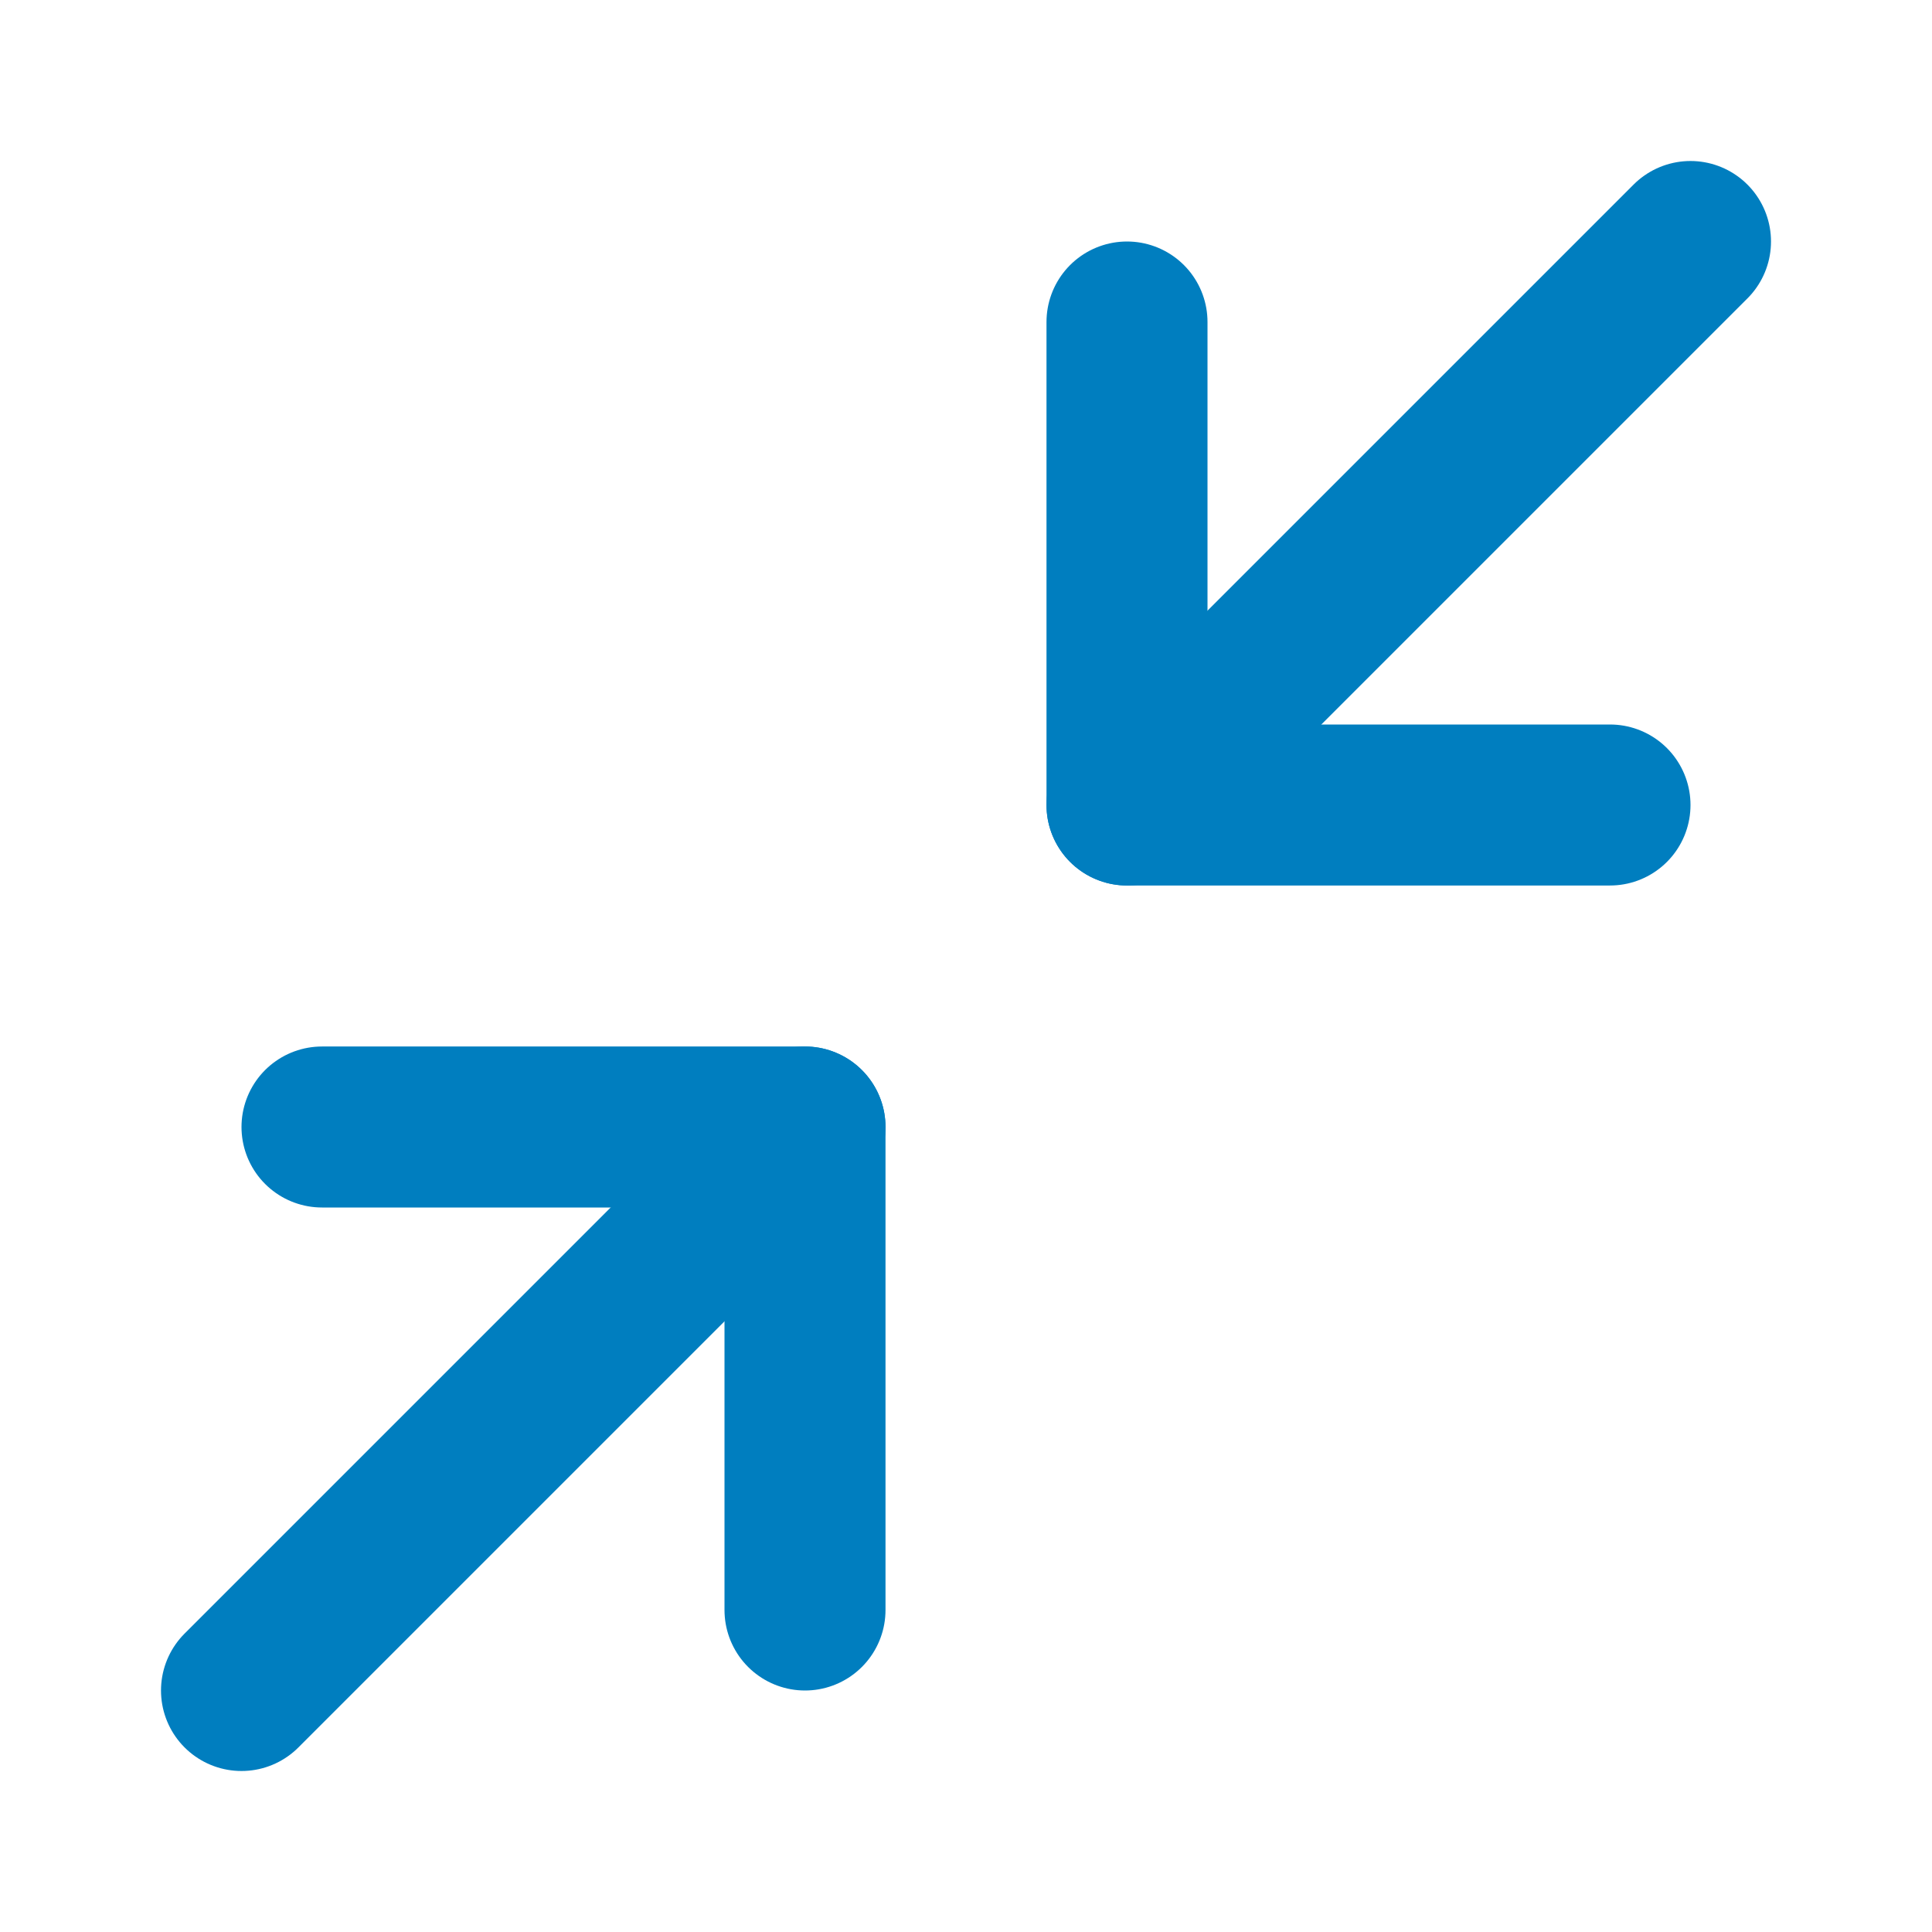
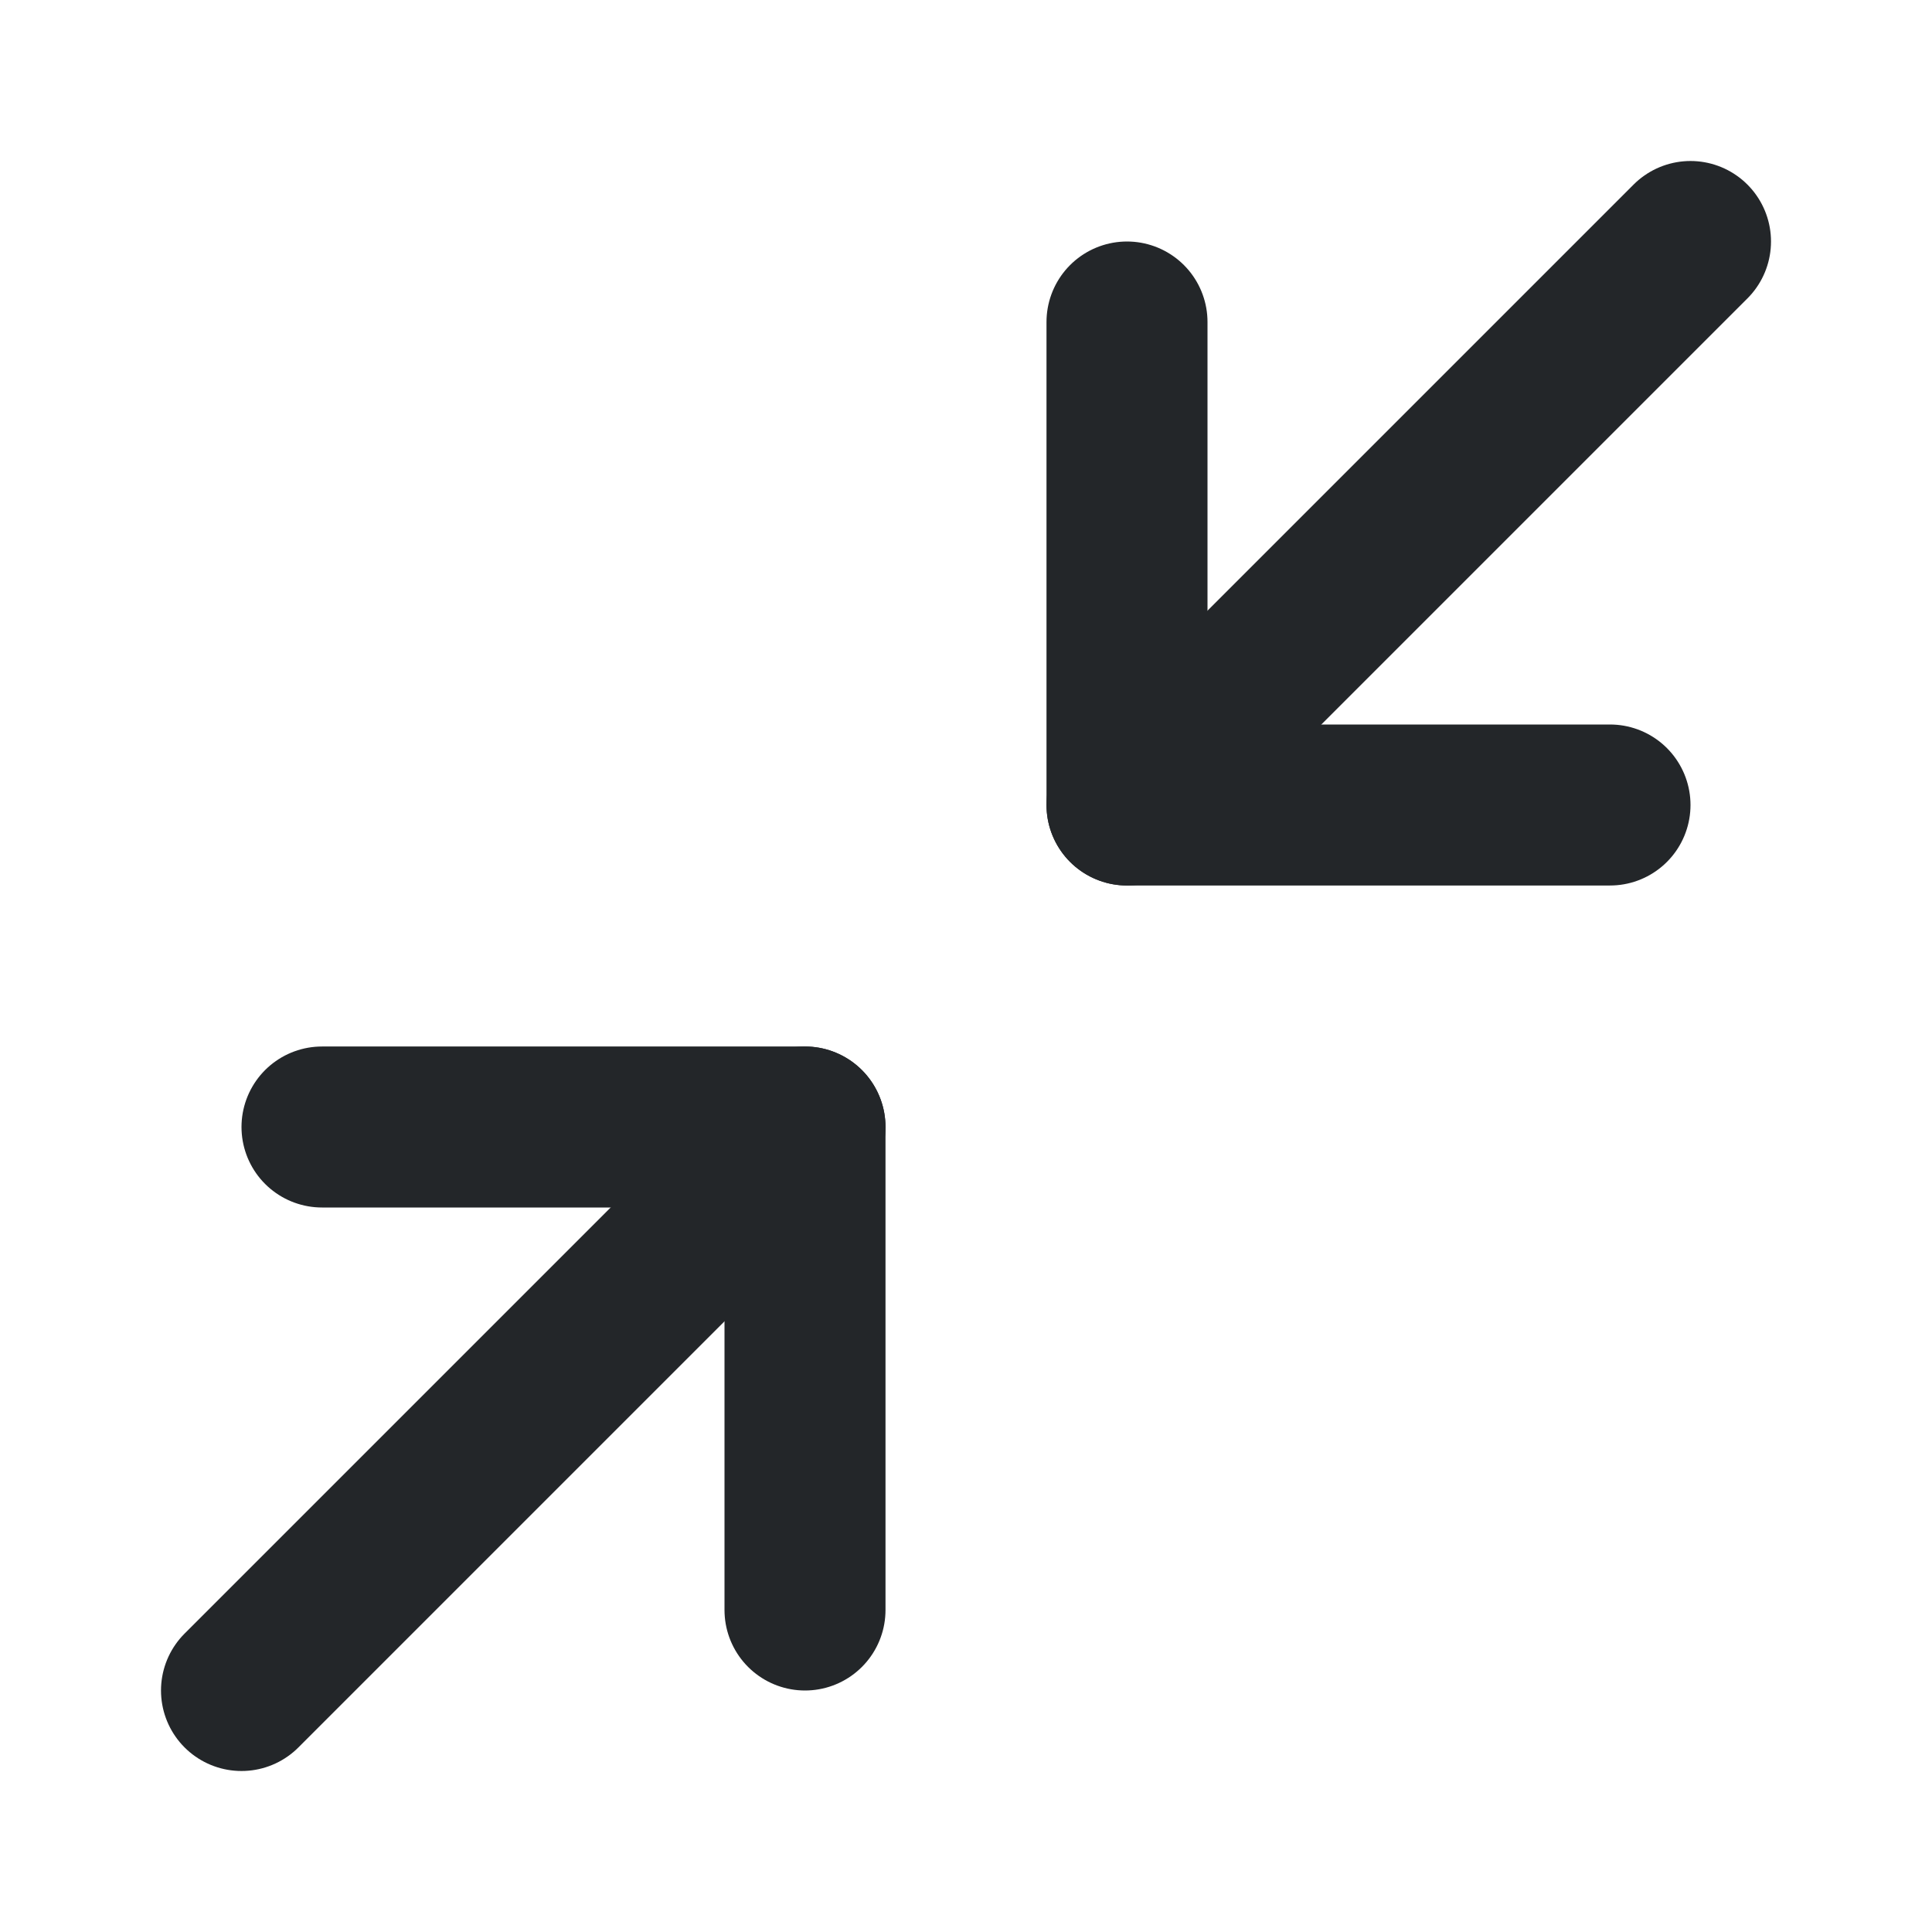
<svg xmlns="http://www.w3.org/2000/svg" viewBox="0 0 24 24" width="24" height="24">
  <defs>
    <style type="text/css" id="current-color-scheme">
-       .ColorScheme-Text { color: #007ebf; }
+       .ColorScheme-Text { color: #232629; }
+       .ColorScheme-Highlight { color: #3daee9; }
    </style>
  </defs>
-   <g fill="none" stroke="#007ebf" stroke-width="2" stroke-linecap="round" stroke-linejoin="round" class="ColorScheme-Text">
+   <g fill="none" stroke="currentColor" stroke-width="2" stroke-linecap="round" stroke-linejoin="round" class="ColorScheme-Text">
    <path d="m14 10 7-7" />
    <path d="M20 10h-6V4" />
    <path d="m3 21 7-7" />
    <path d="M4 14h6v6" />
  </g>
</svg>
